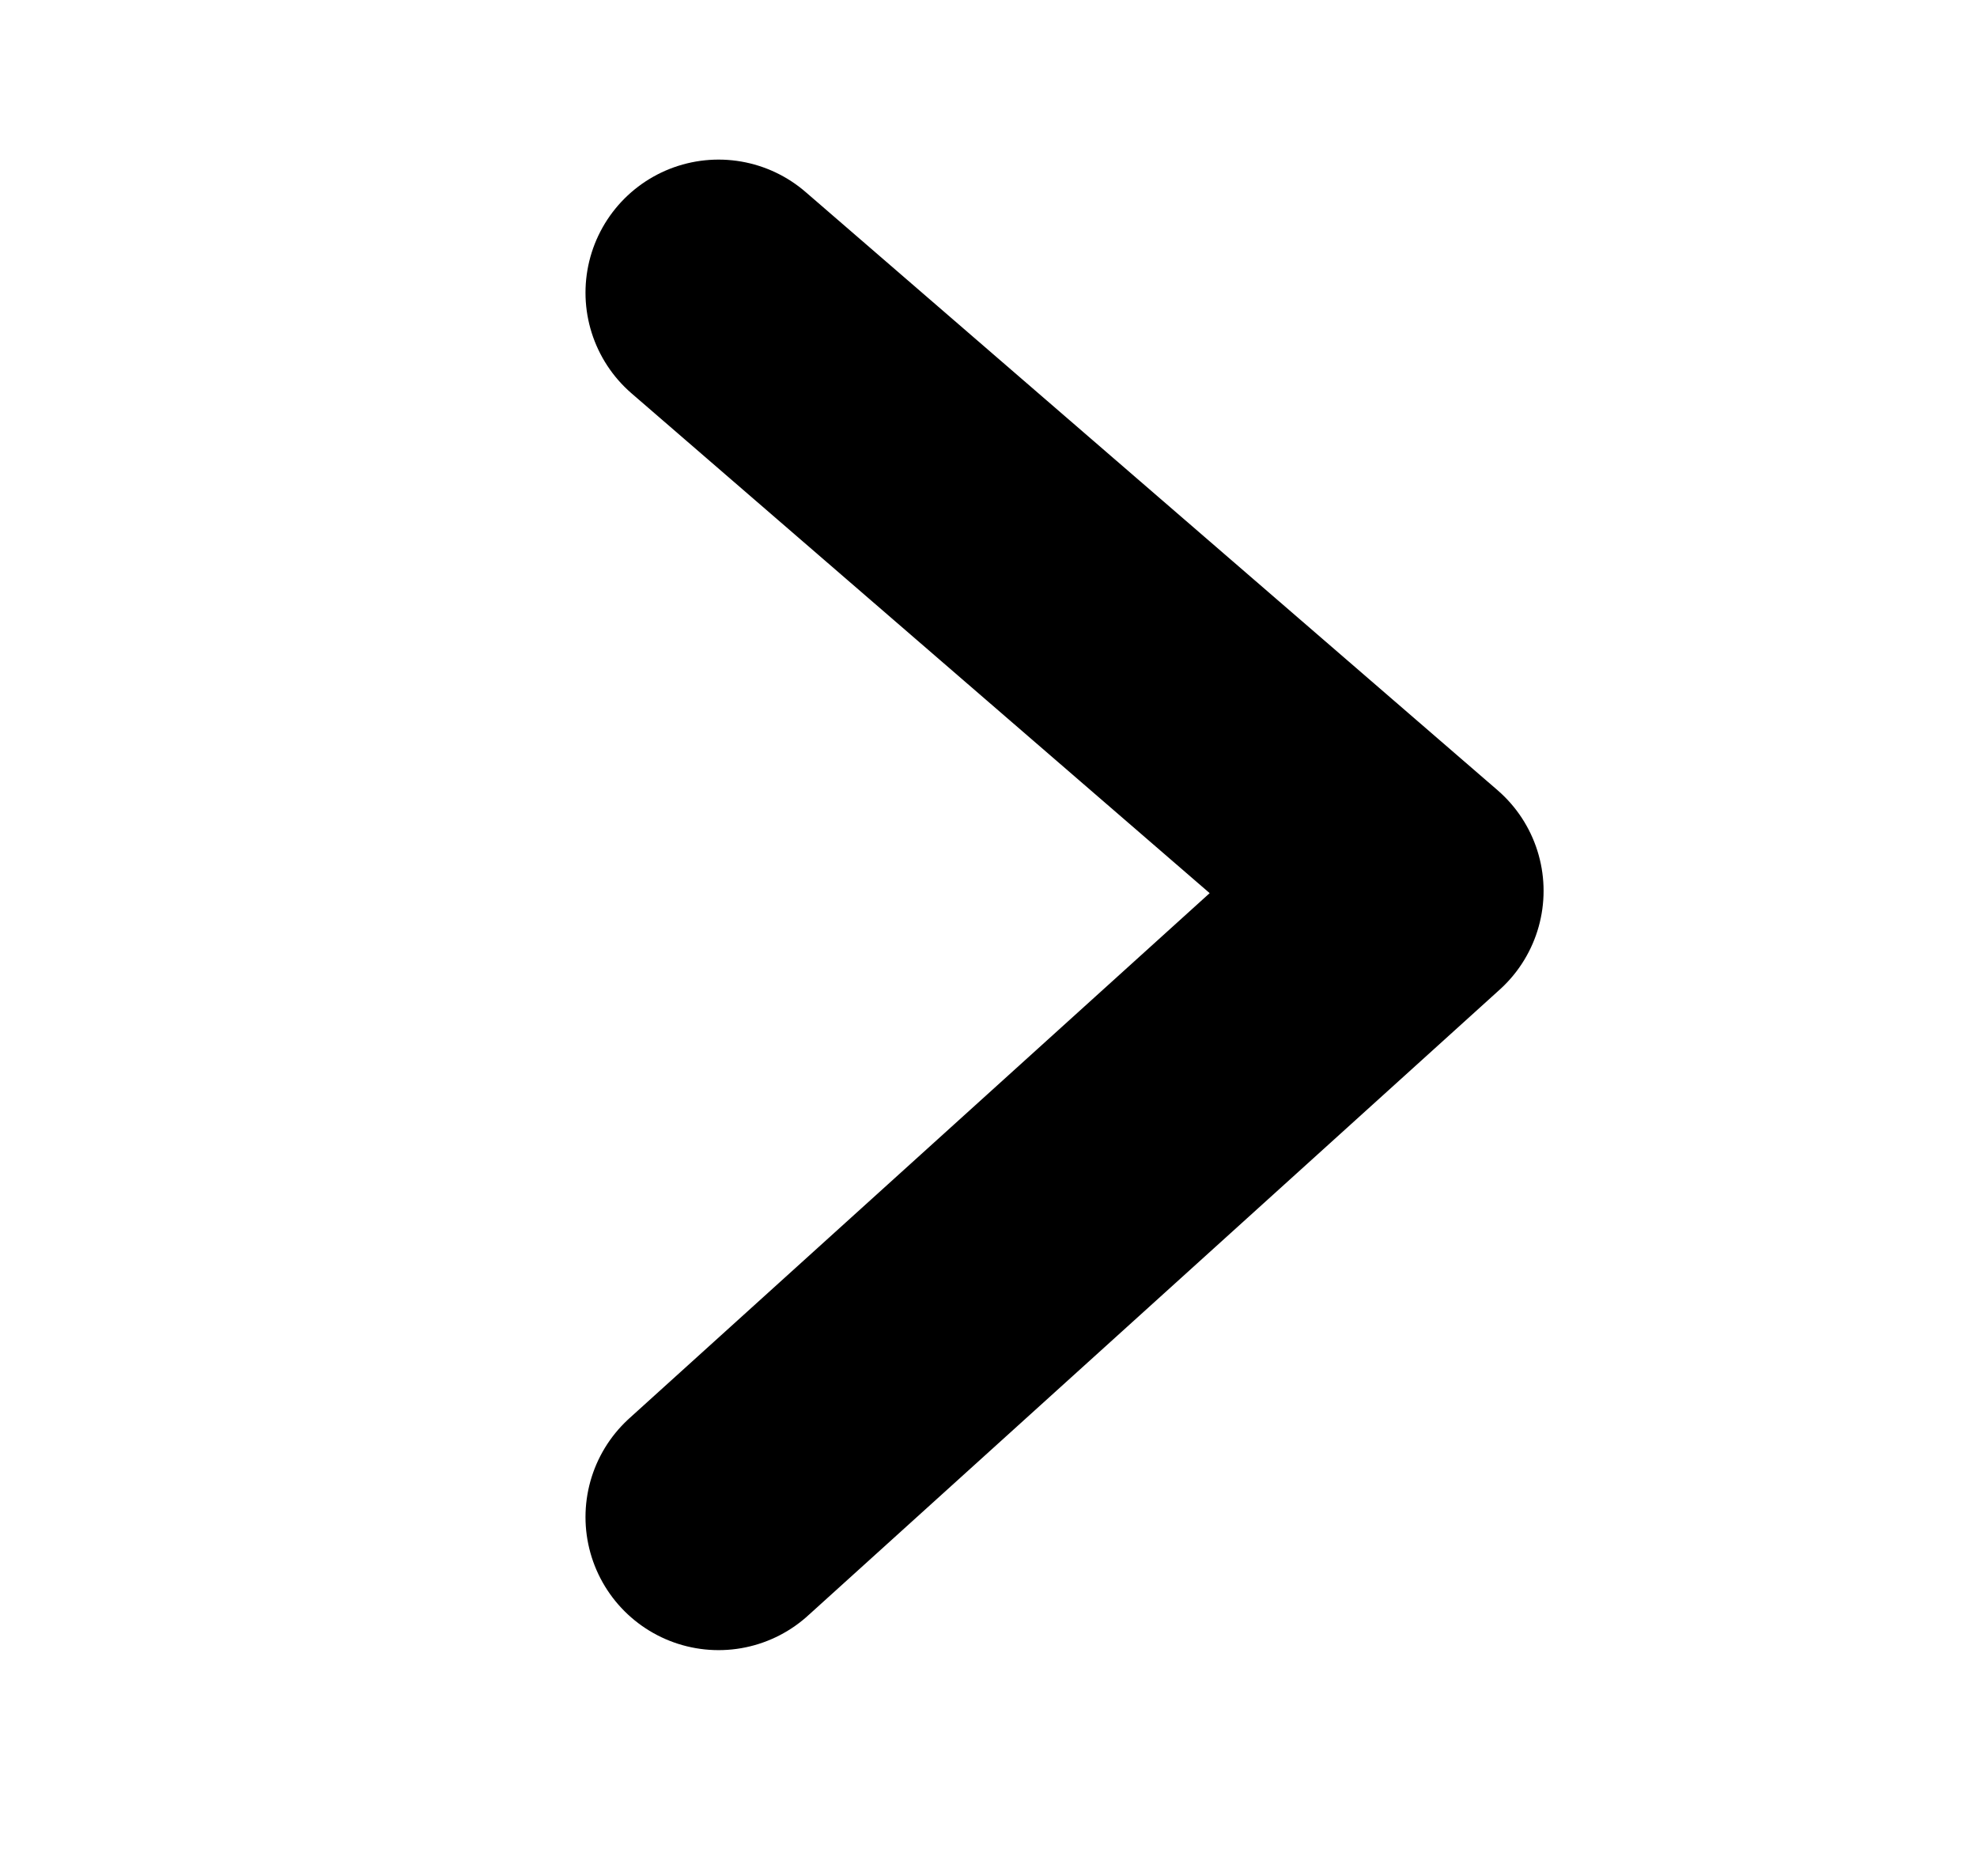
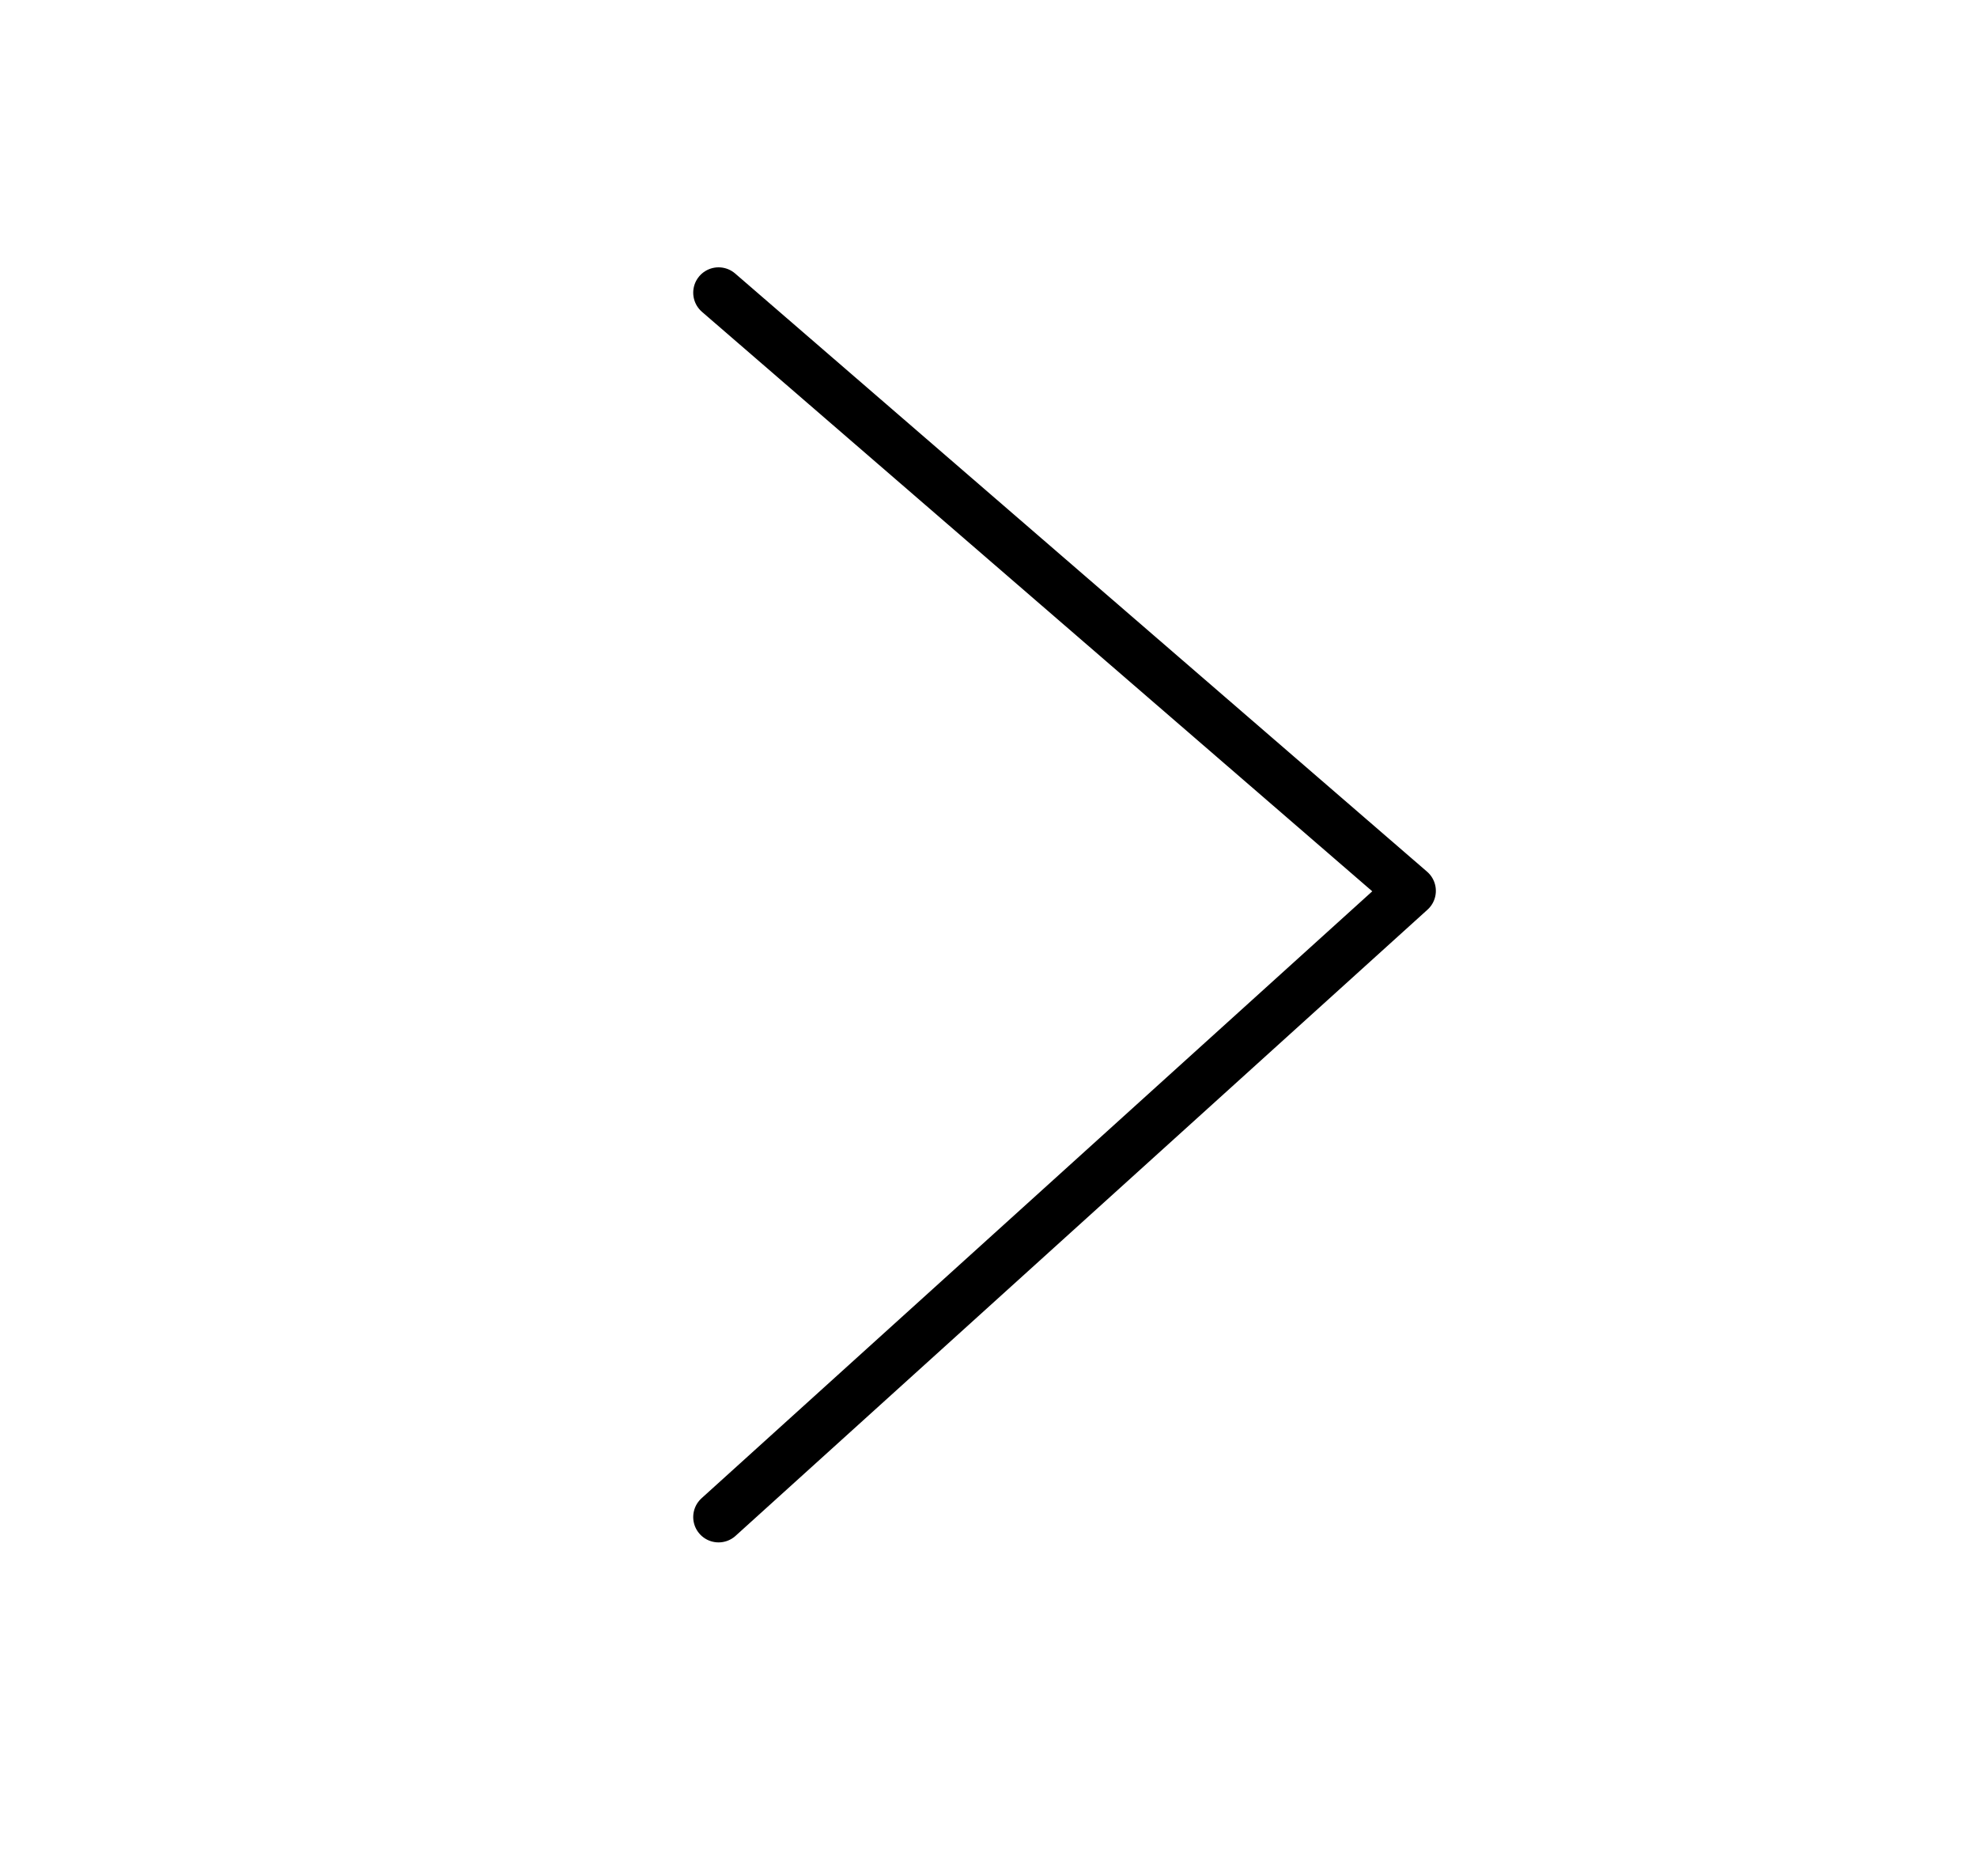
<svg xmlns="http://www.w3.org/2000/svg" width="39" height="37" viewBox="0 0 39 37" fill="none">
-   <path d="M14.175 29.923L27.825 17.572L14.175 5.773" stroke="currentColor" stroke-width="5.25" stroke-linecap="round" stroke-linejoin="round" />
+   <path d="M14.175 29.923L27.825 17.572L14.175 5.773" stroke="currentColor" stroke-width="current" stroke-linecap="round" stroke-linejoin="round" />
</svg>
